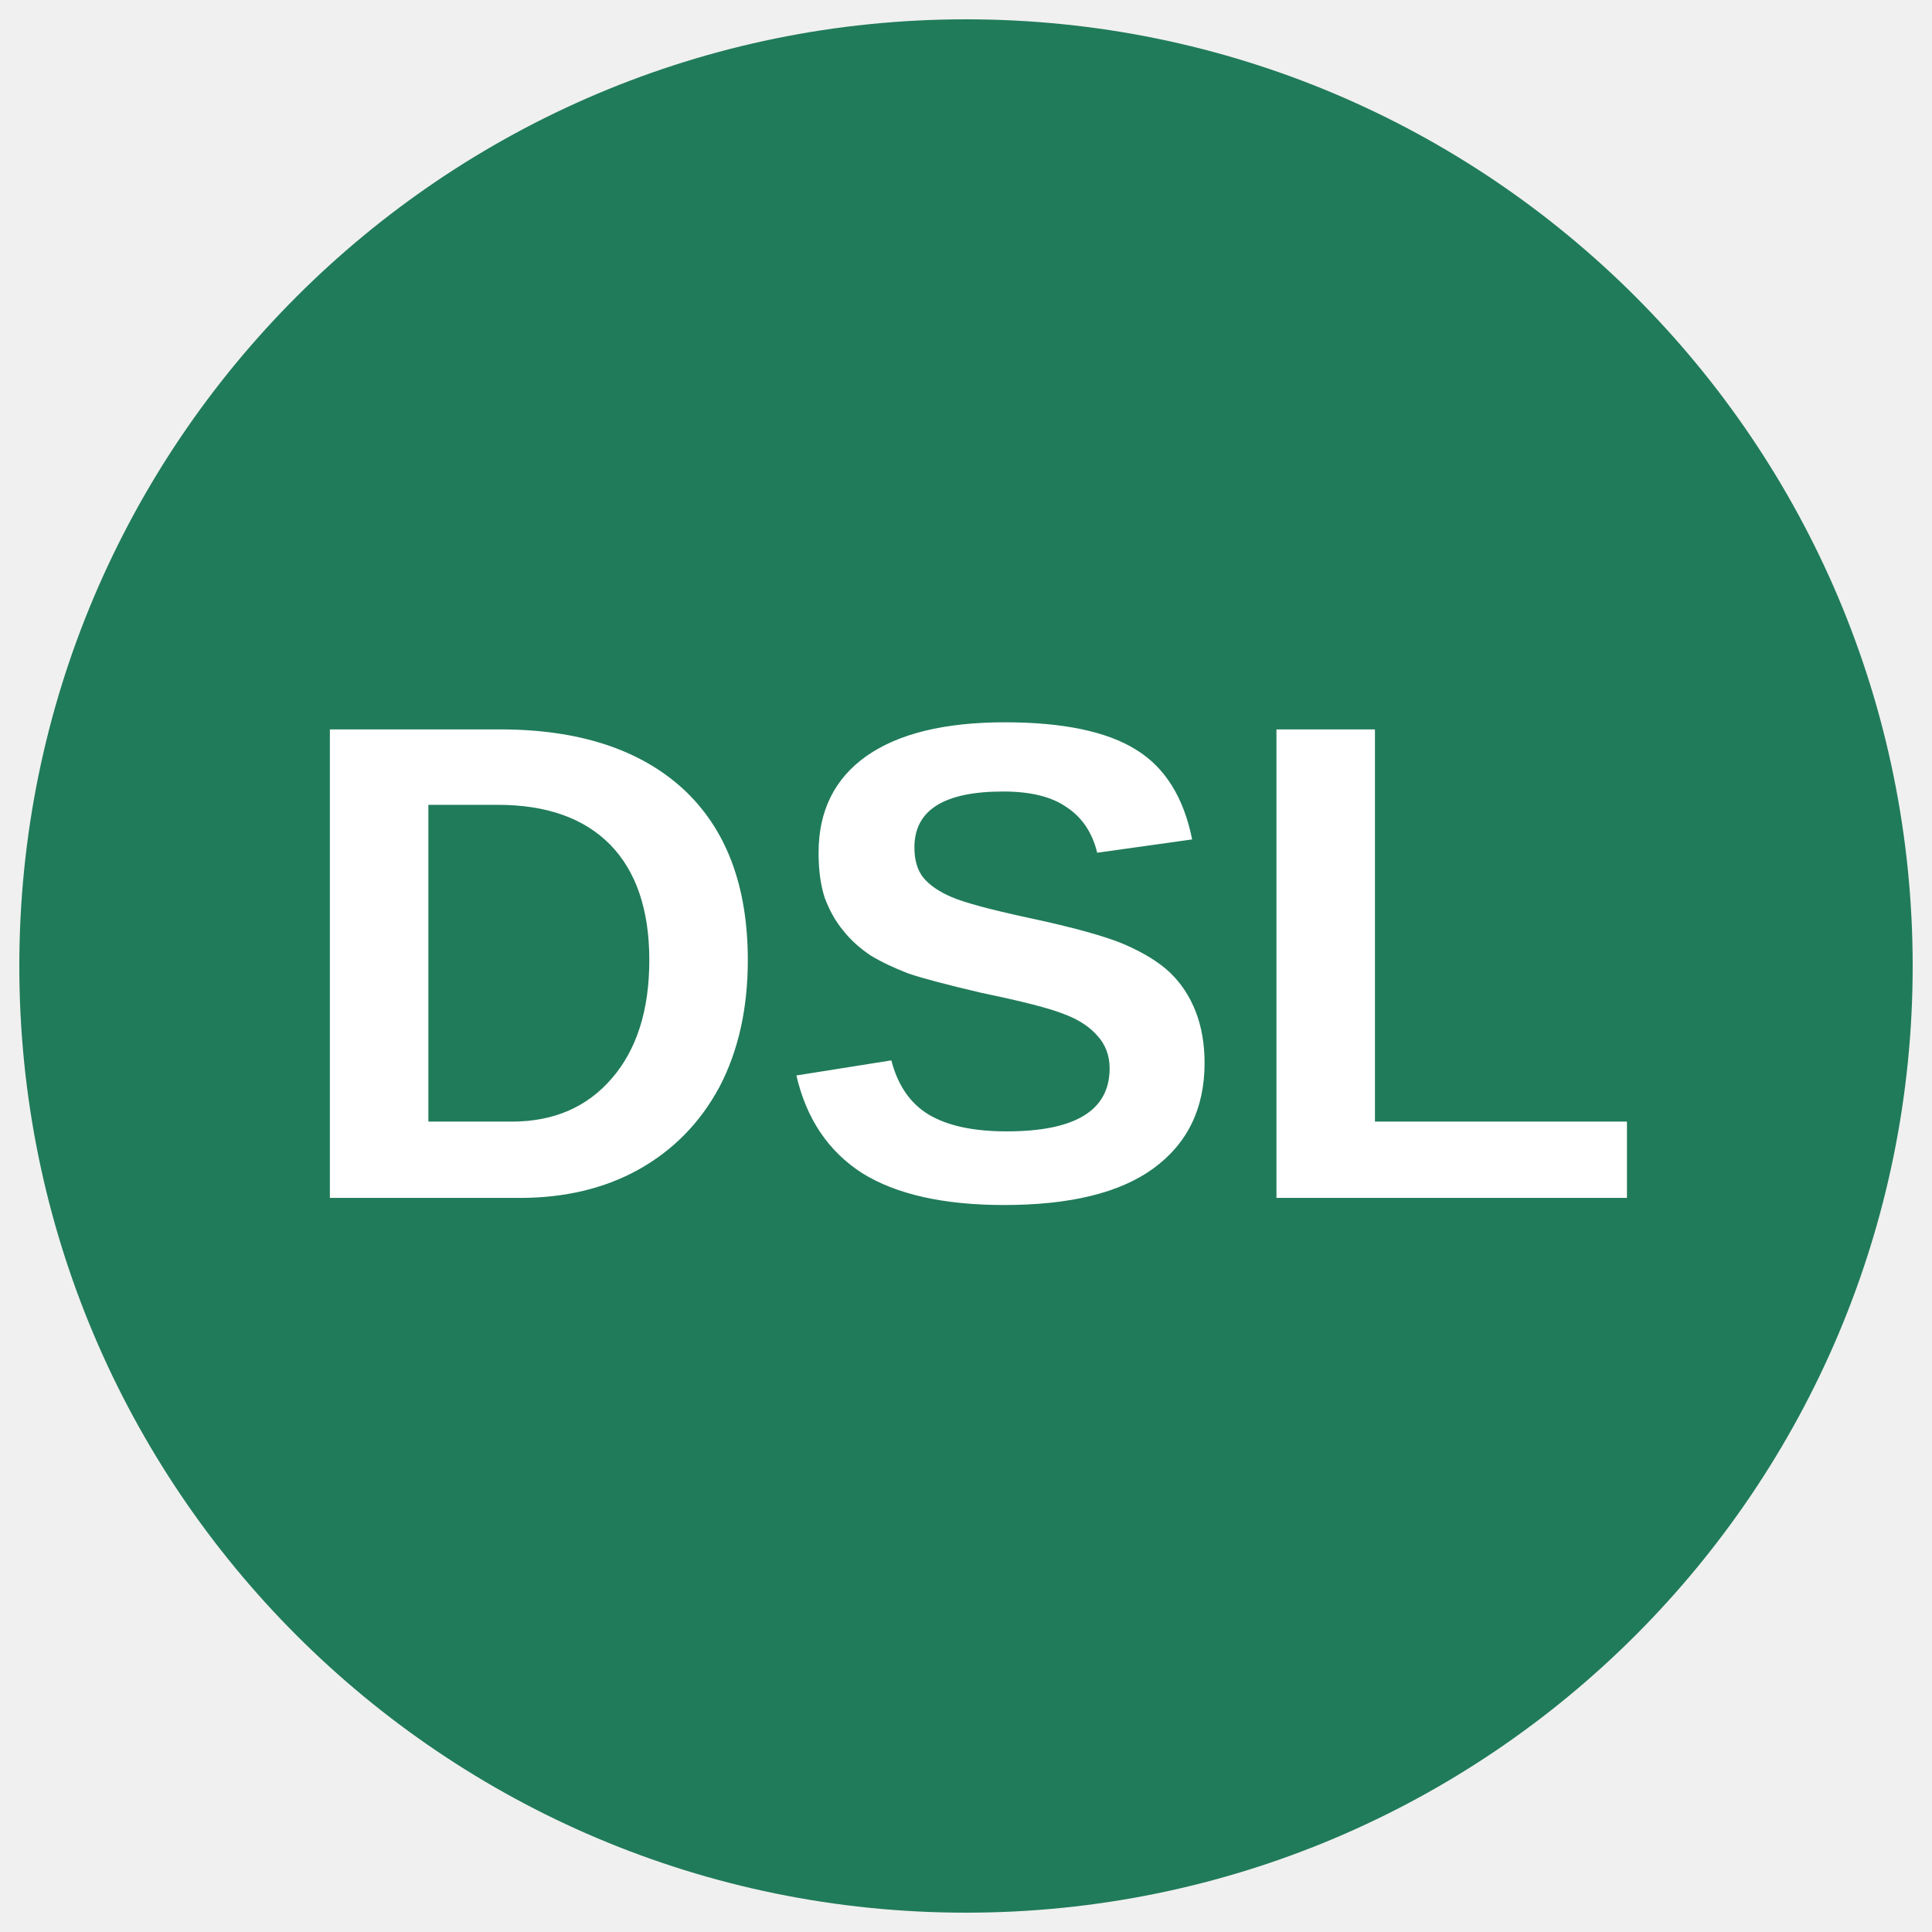
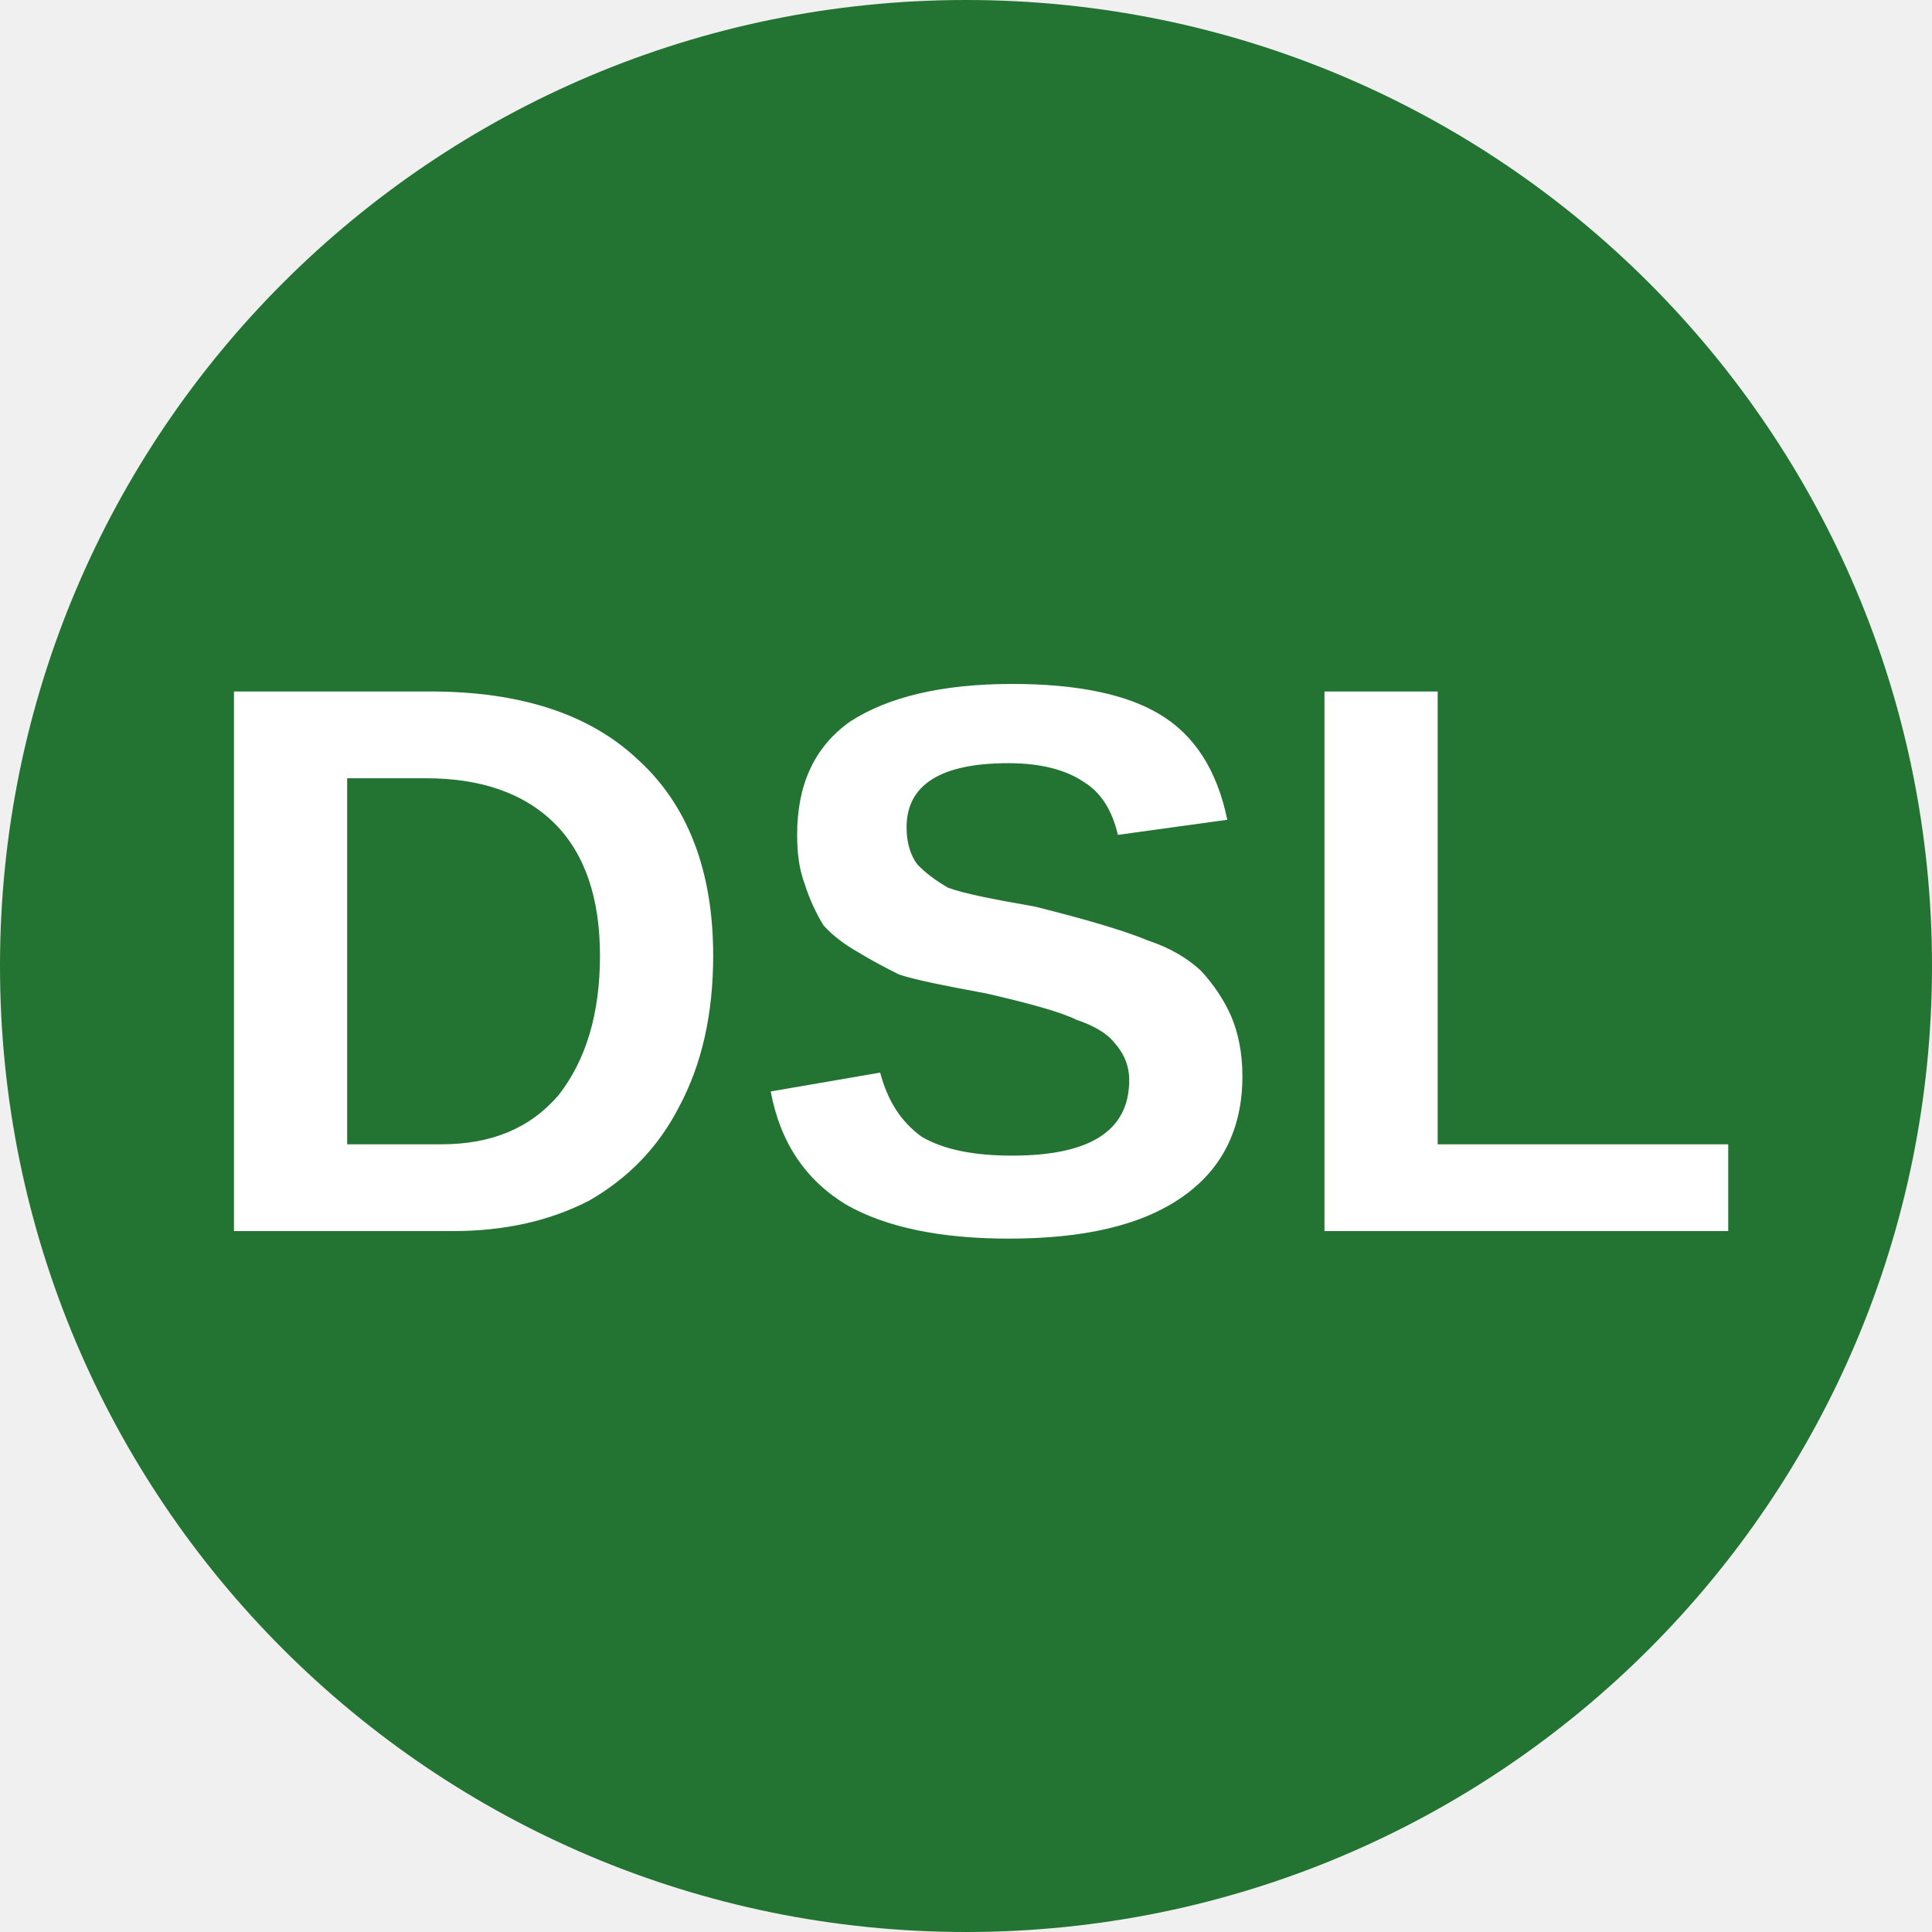
- <svg xmlns="http://www.w3.org/2000/svg" viewBox="0 0 34.02 34.02">
-   <circle cx="50%" cy="50%" r="49%" fill="#207b5a" />
-   <text x="50%" y="62%" text-anchor="middle" font-weight="700" font-size="12" font-family="Arial" fill="#fff">DSL</text>
+ <svg xmlns="http://www.w3.org/2000/svg" viewBox="0 0 8 8">
+   <circle cx="4" cy="4" r="4" fill="#237333" />
+   <text x="4" y="5.1" text-anchor="middle" font-weight="700" font-size="3.25" textLength="7.2" lengthAdjust="spacingAndGlyphs" font-family="Arial" fill="#fff">DSL</text>
</svg>
